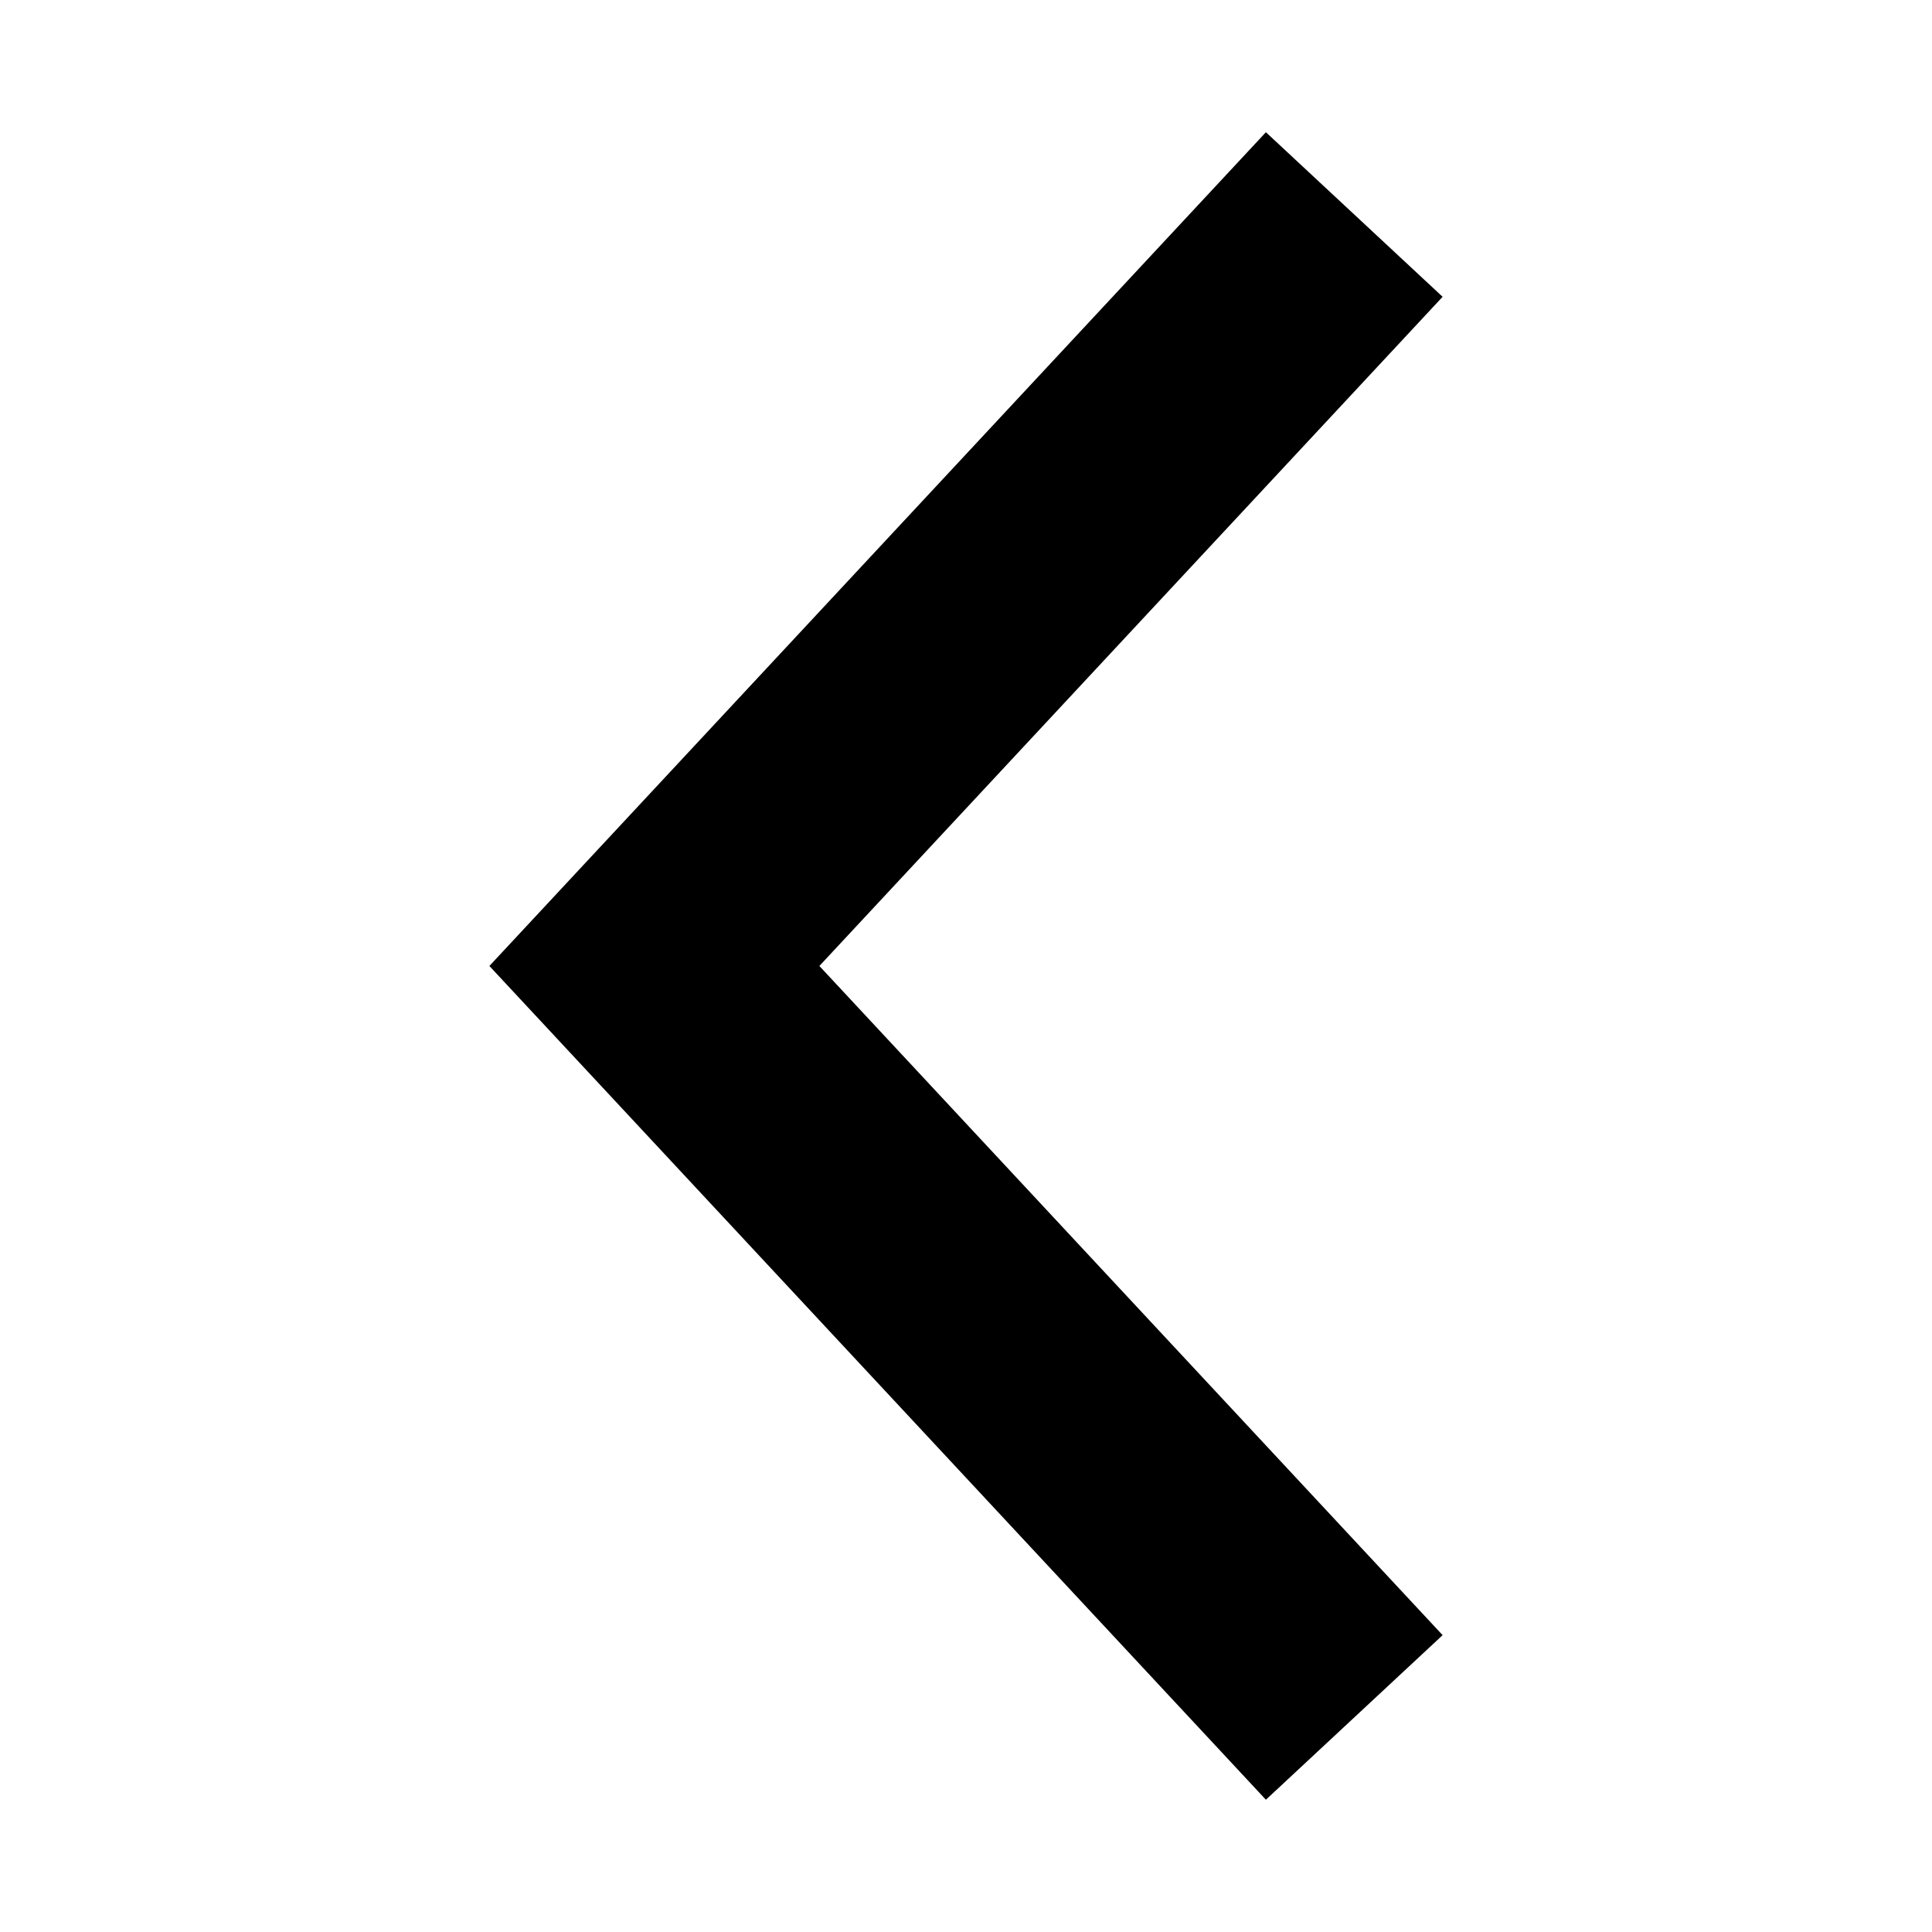
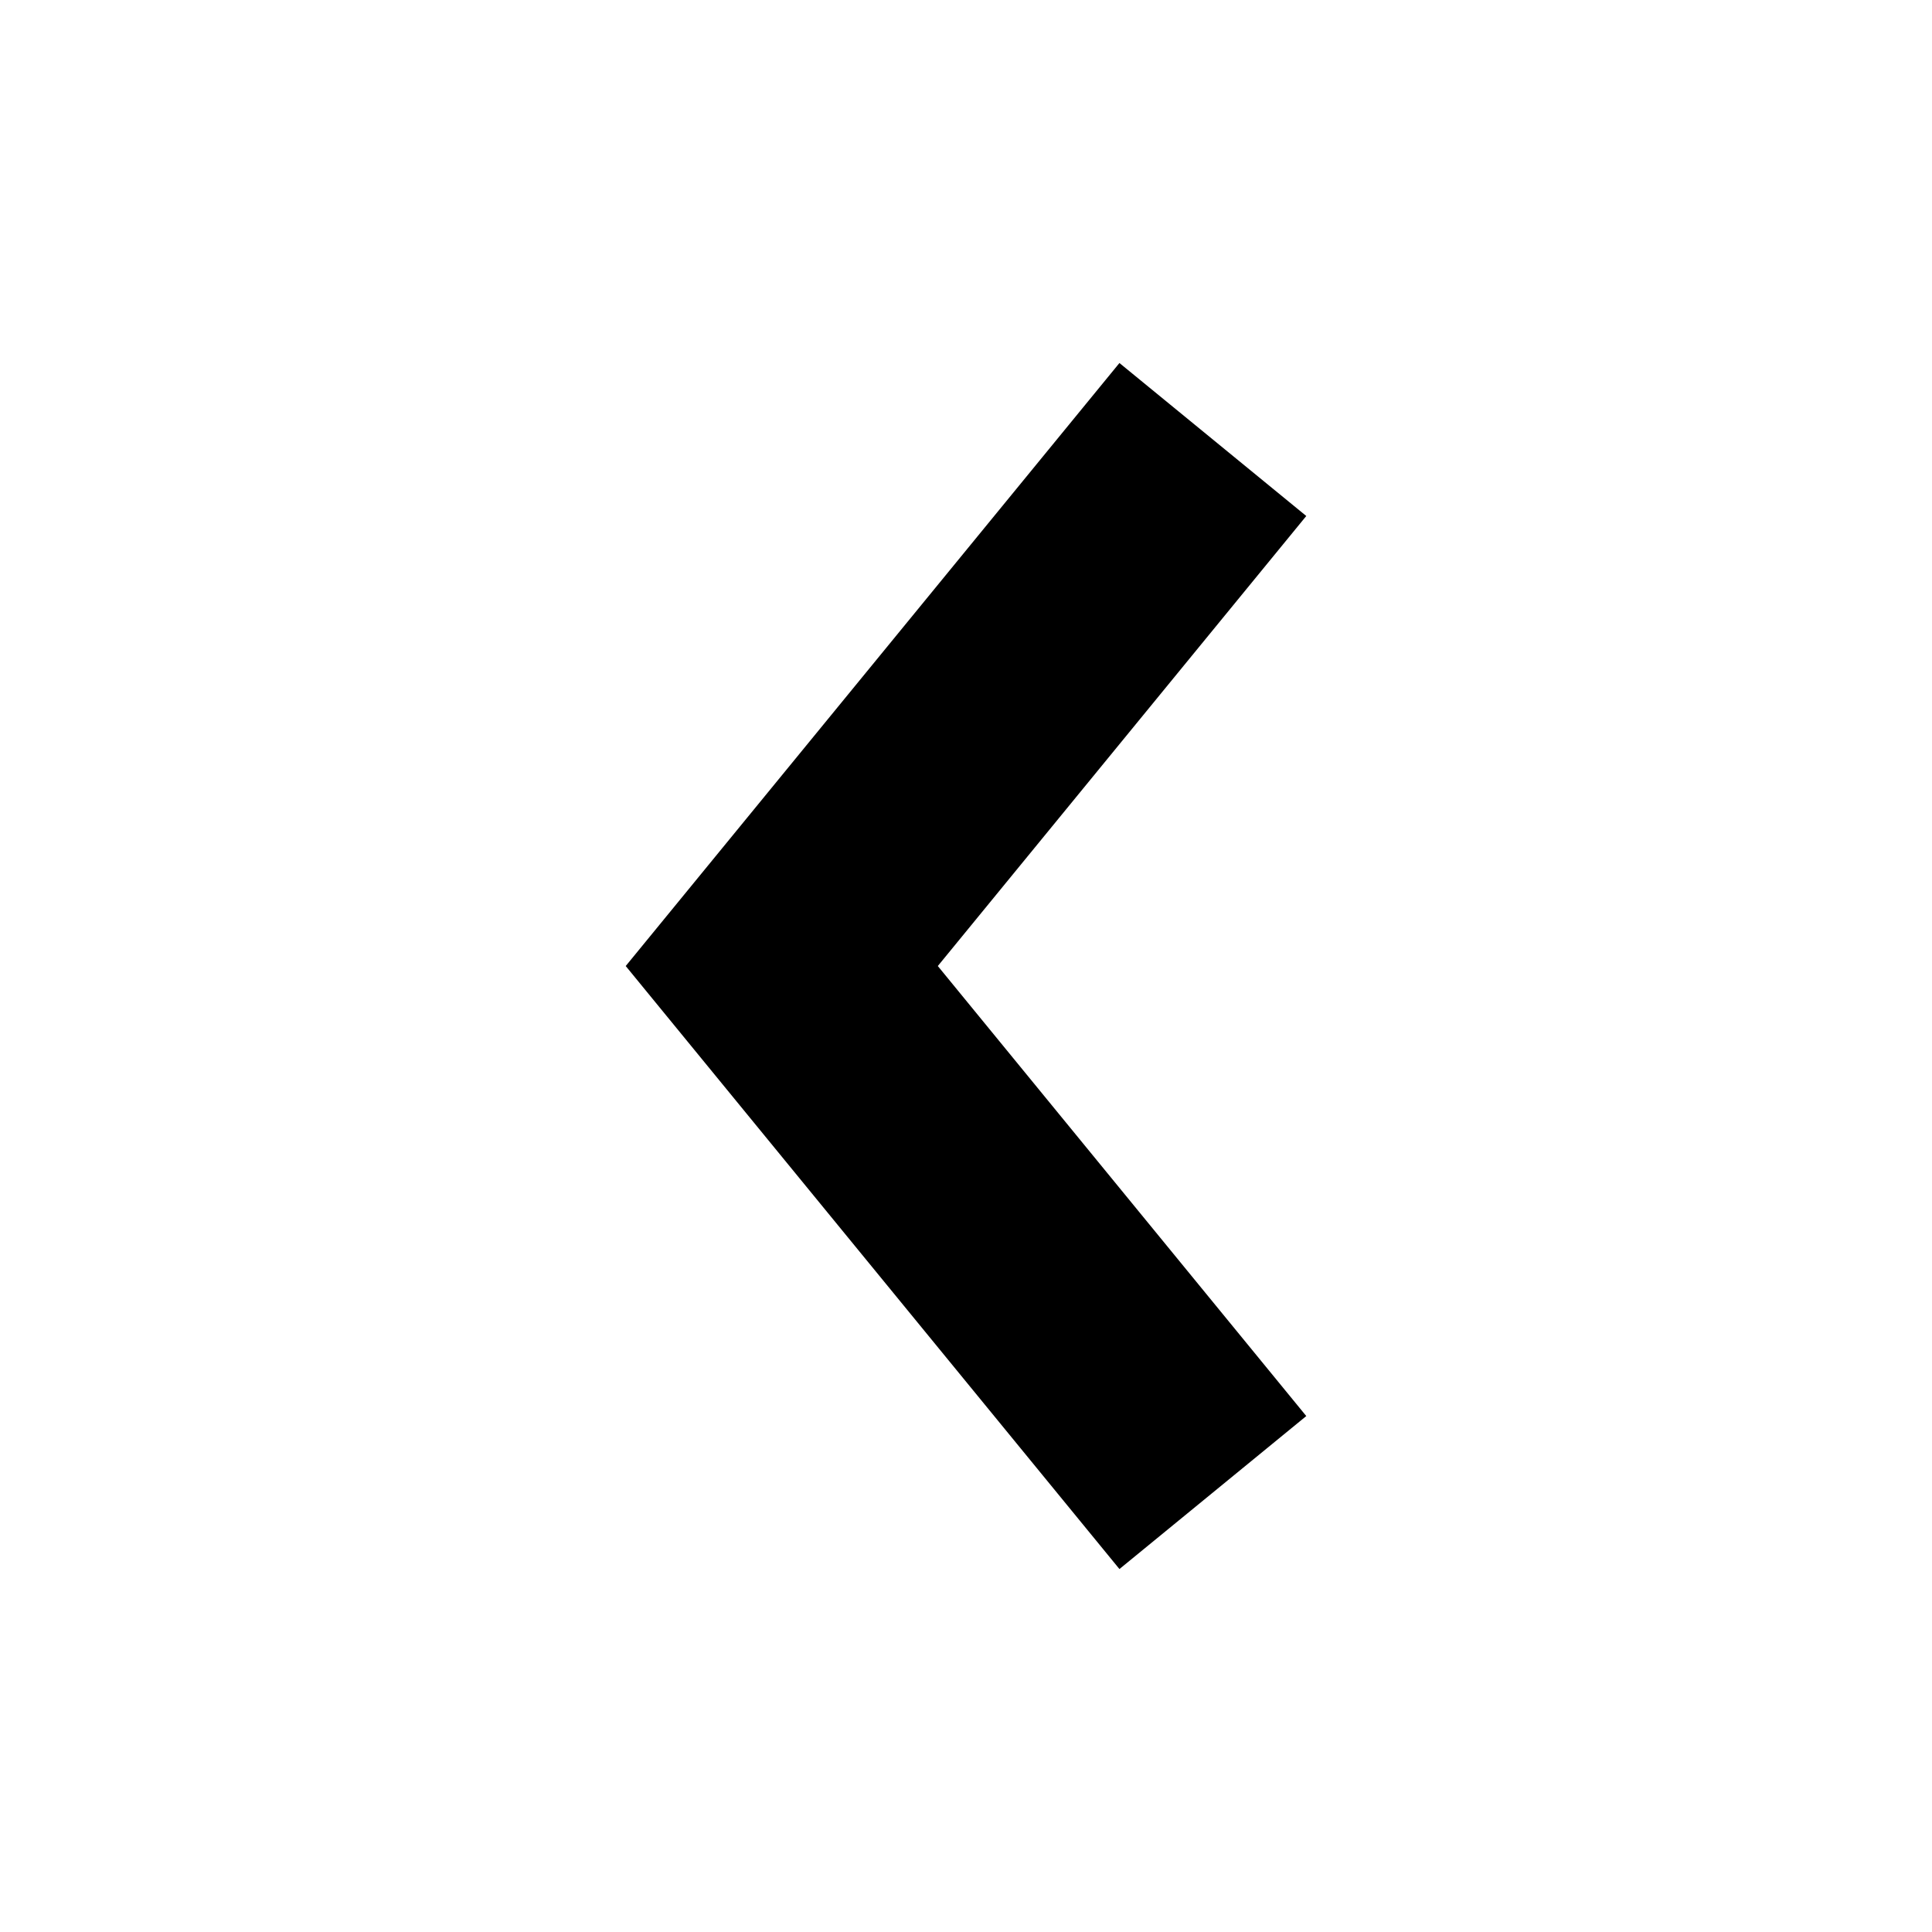
<svg xmlns="http://www.w3.org/2000/svg" width="128" height="128" version="1.1" viewBox="0 0 33.867 33.867">
-   <path d="m22.297 5.309-10.826 11.624 10.826 11.624" style="fill:none;stroke-linecap:square;stroke-width:4.233;stroke:#000" />
+   <path d="m19.92 9.342-6.216 7.592 6.216 7.592" fill="none" stroke="#000" stroke-linecap="square" stroke-width="4.233" />
</svg>
